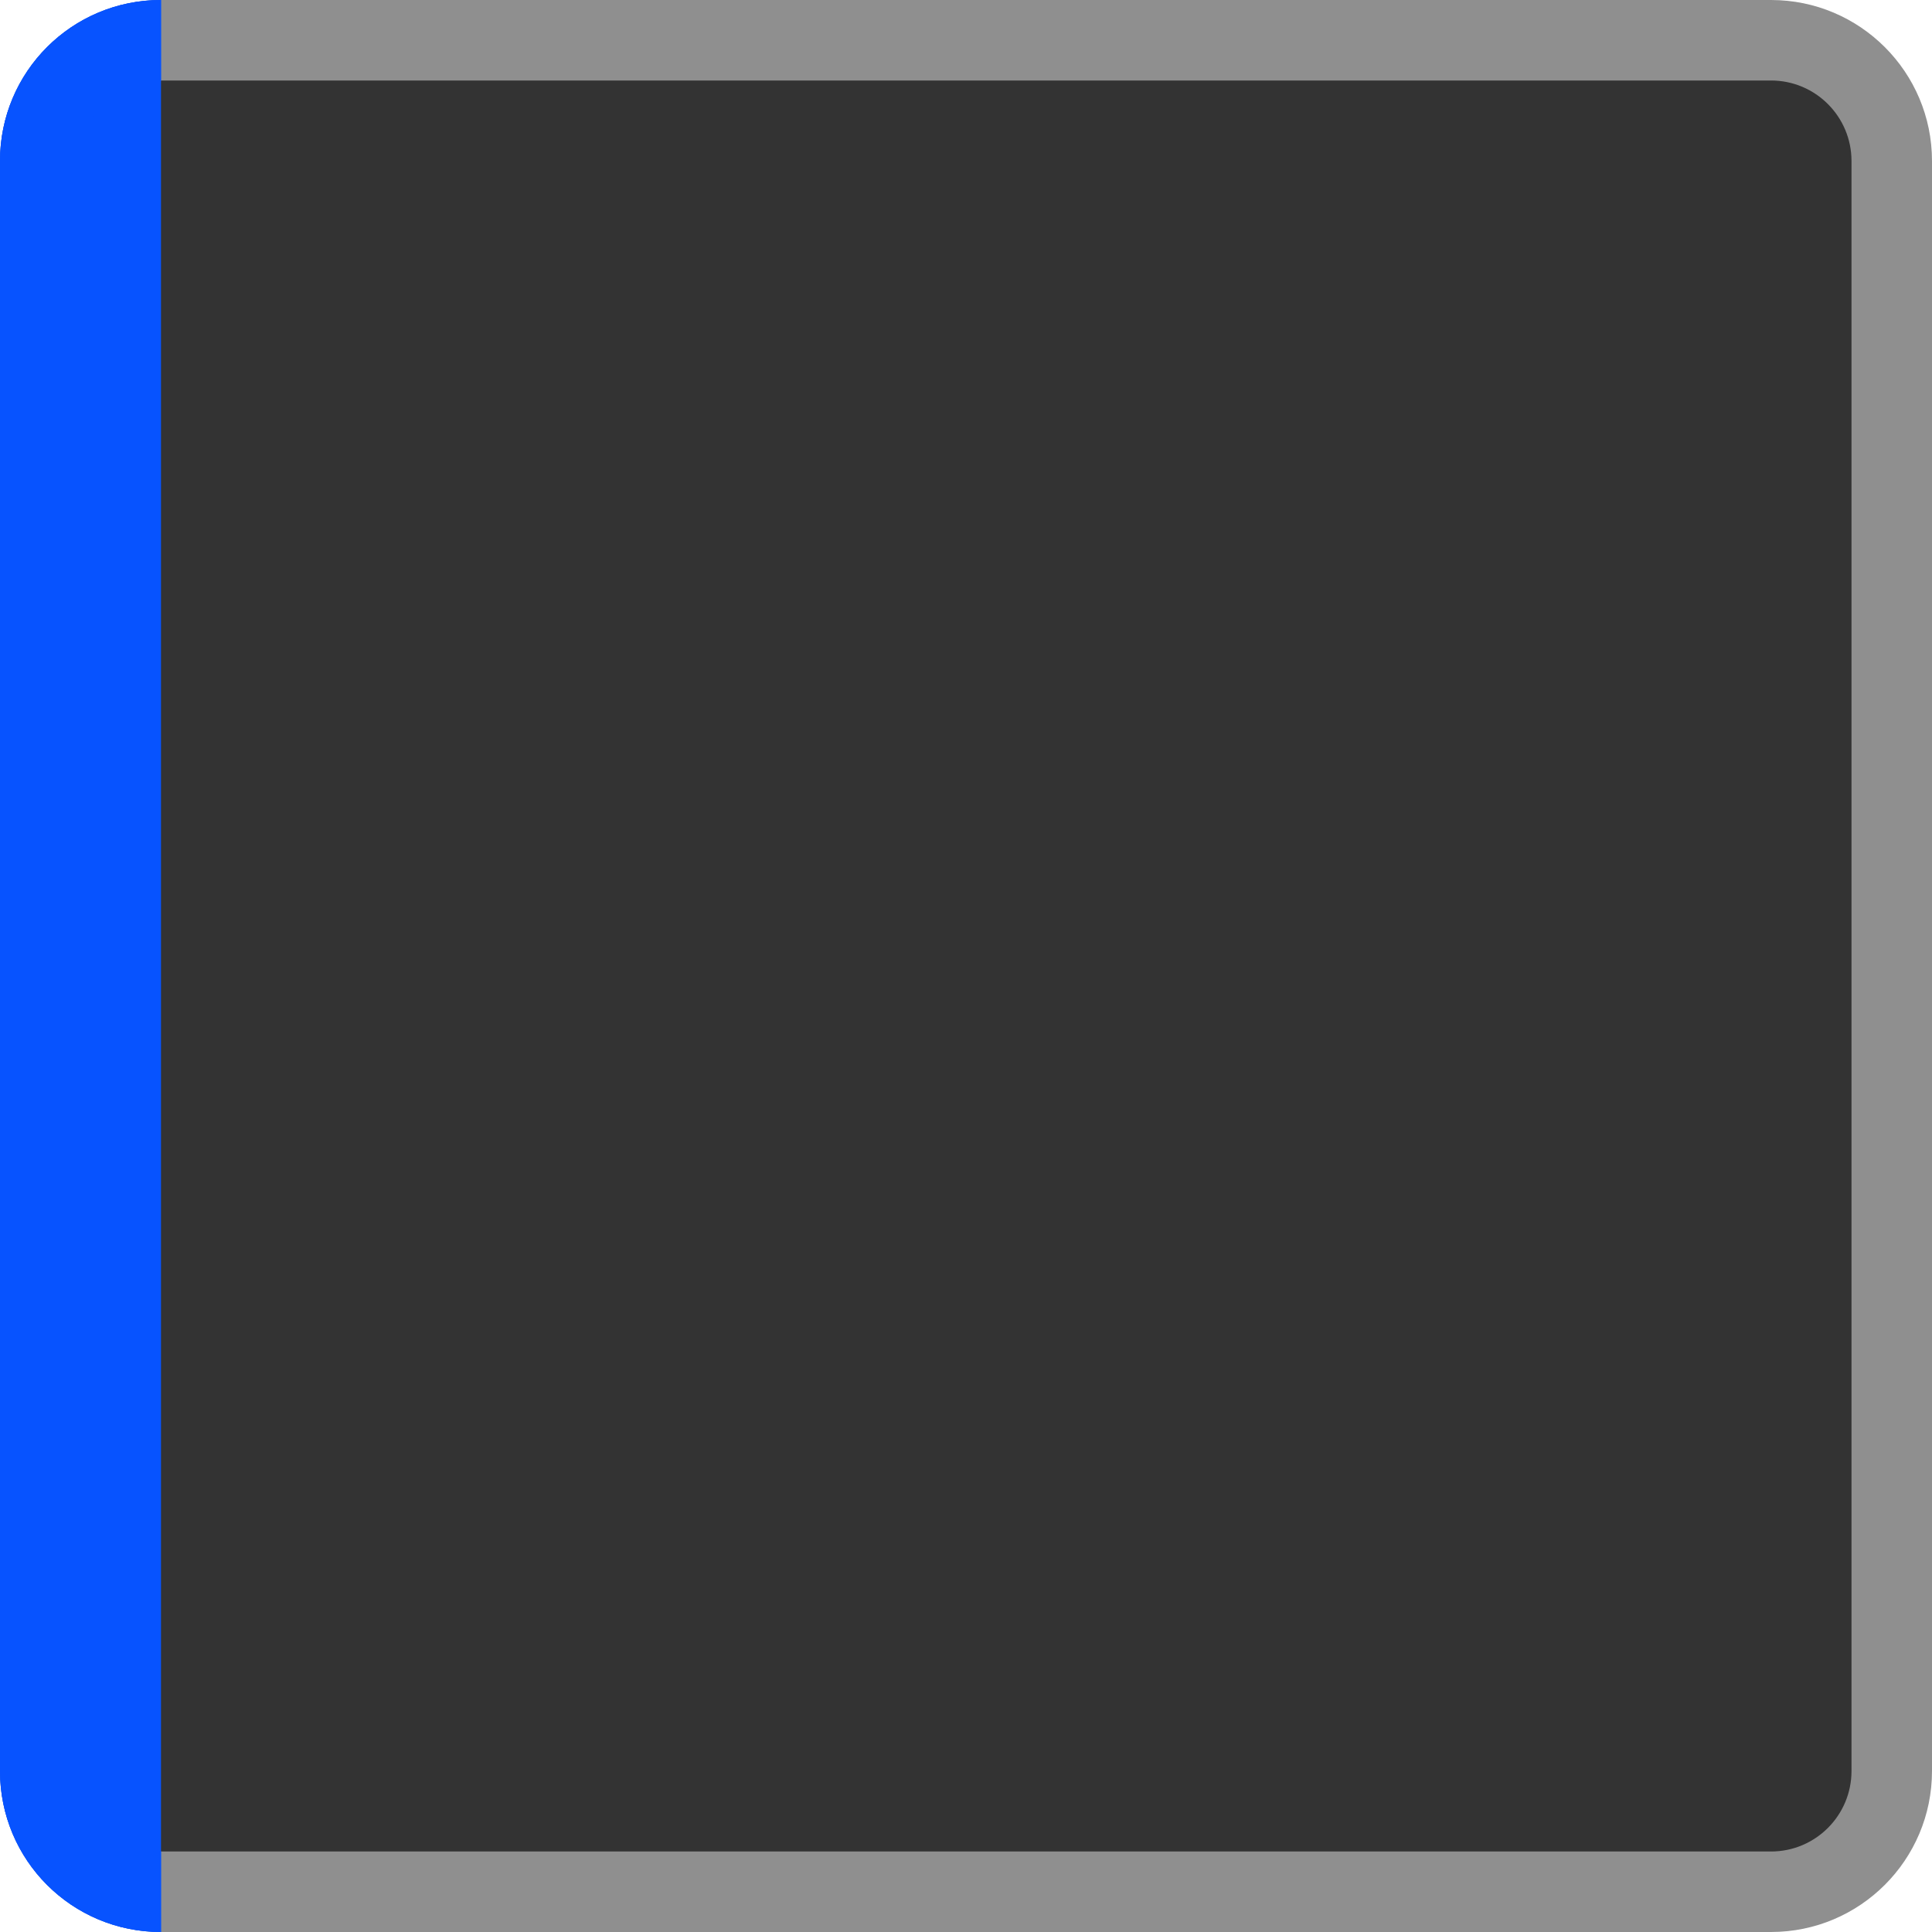
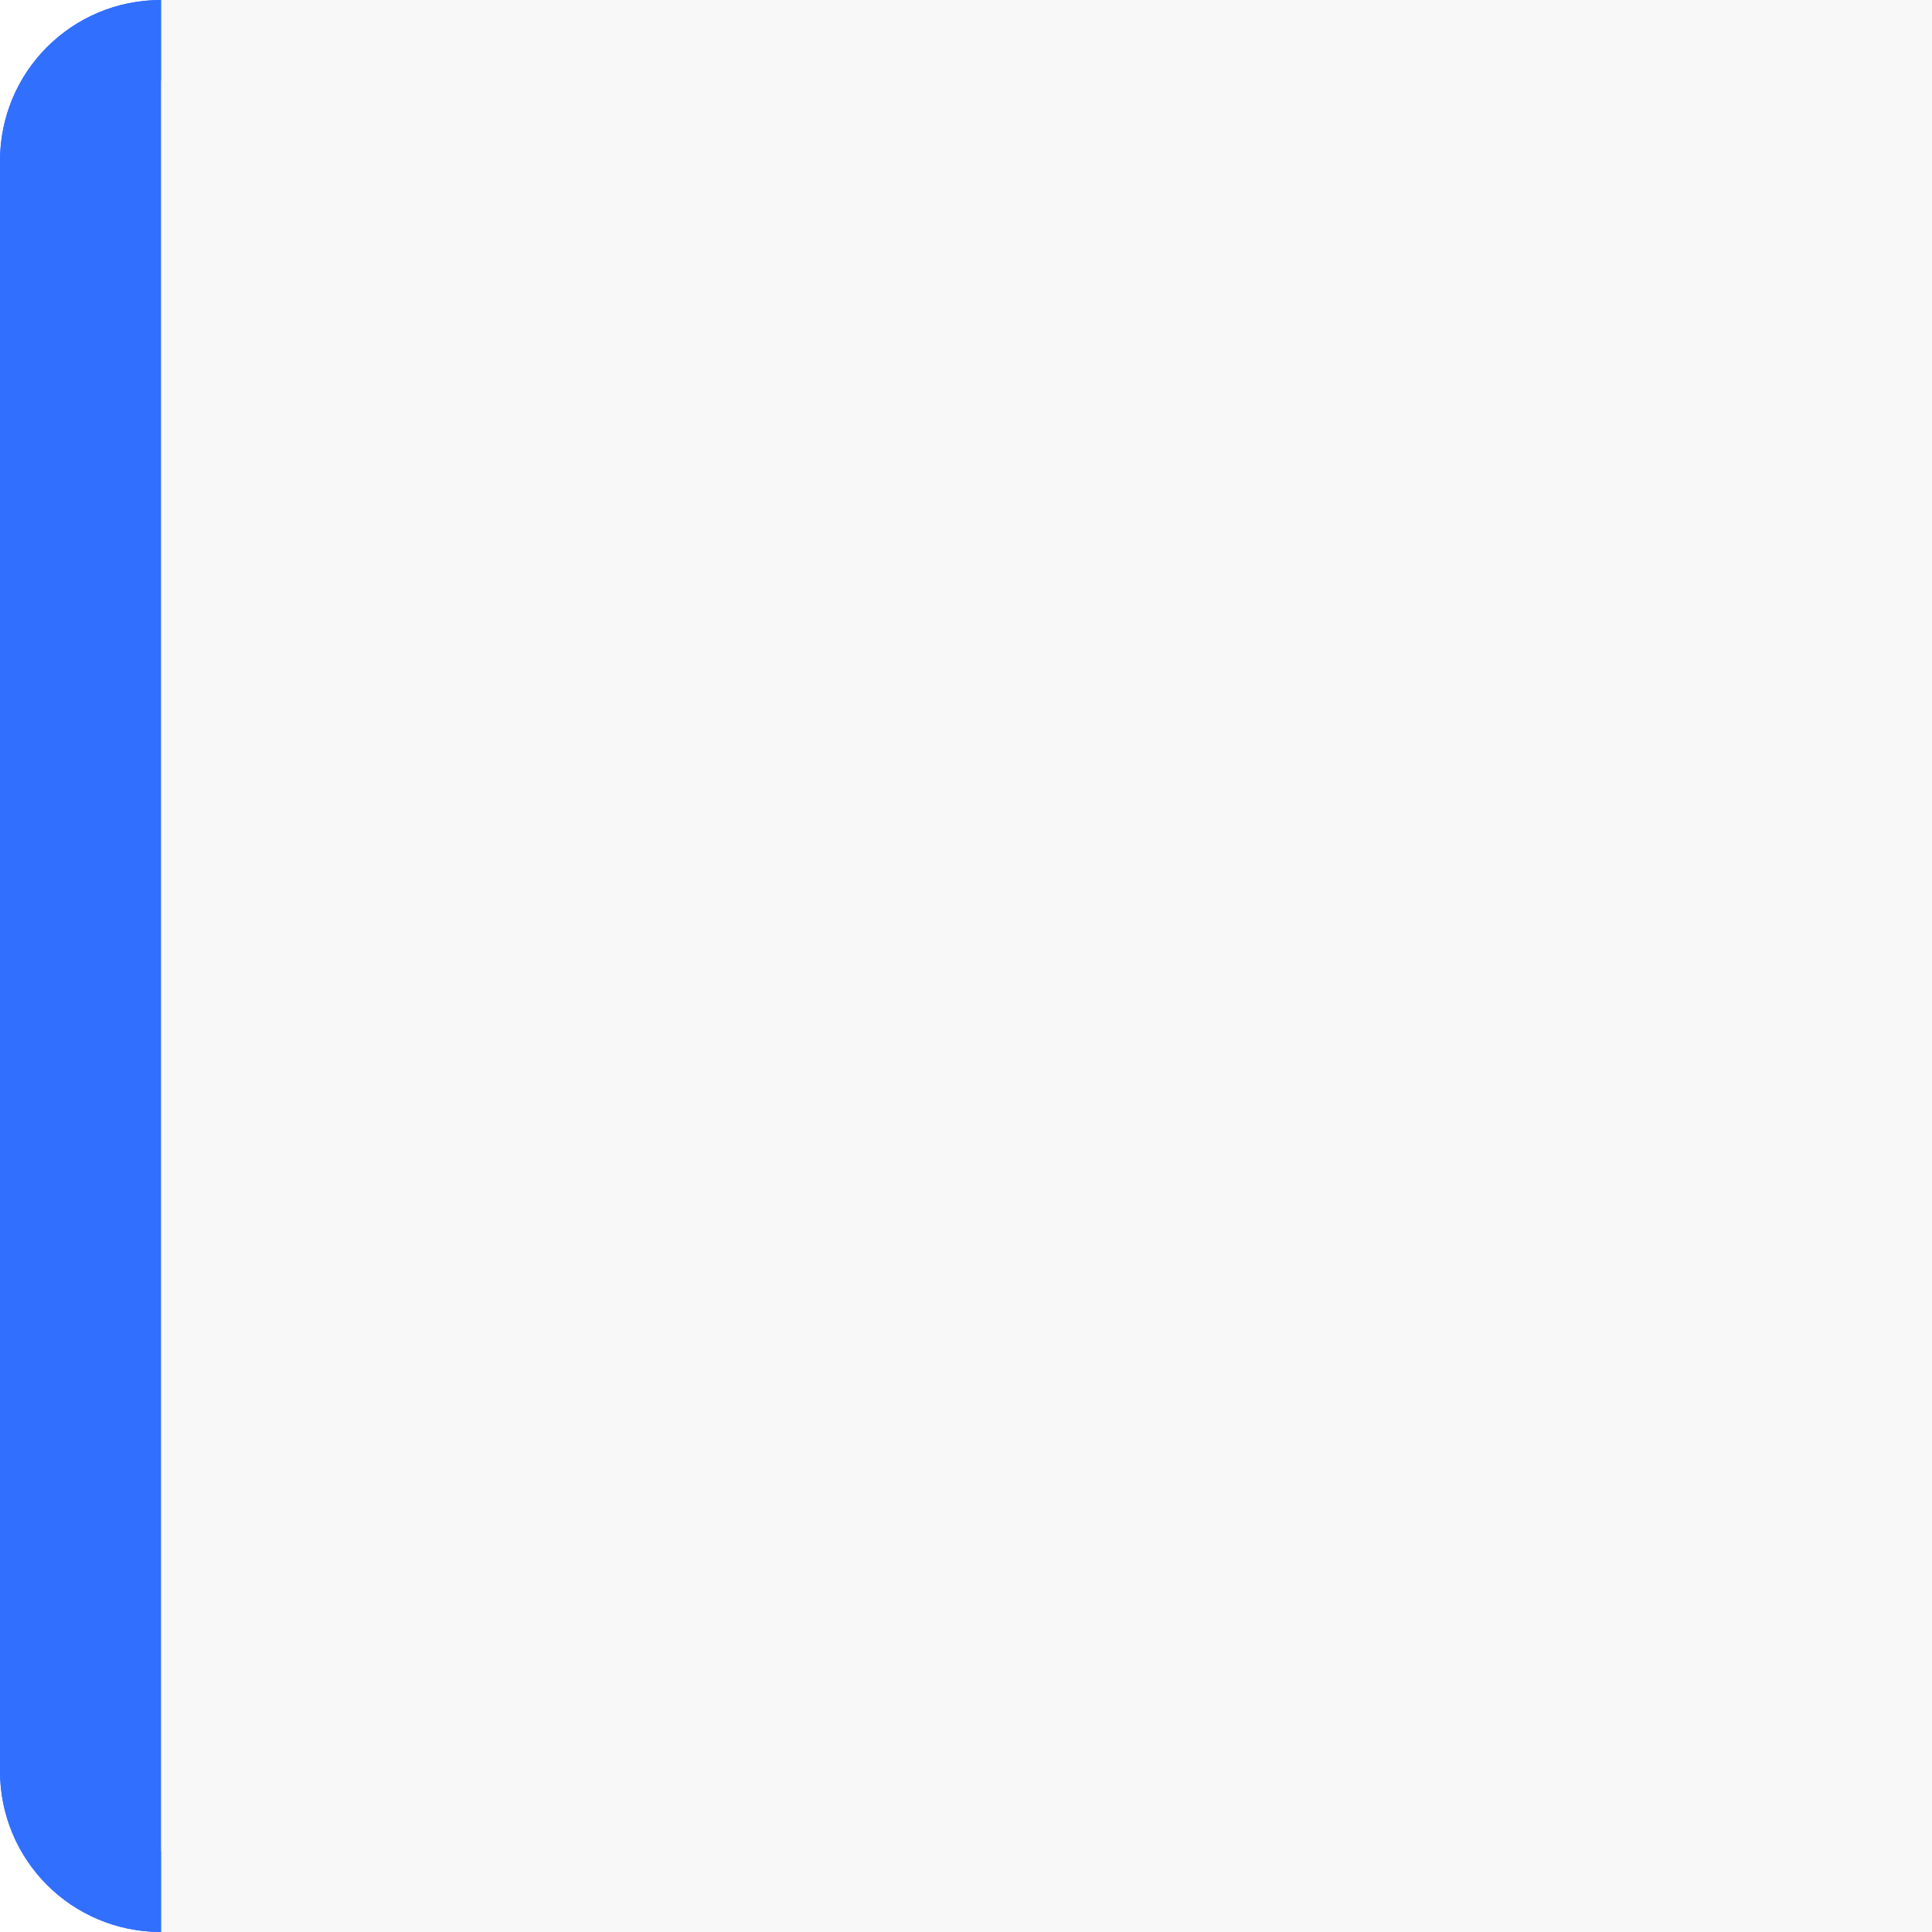
<svg xmlns="http://www.w3.org/2000/svg" width="24" height="24" id="svg11300" version="1.0" style="display:inline;enable-background:new">
  <defs id="defs3" />
  <g style="display:inline" id="layer1" transform="translate(0,-276)">
-     <rect rx="2" ry="2" y="276" x="8.8817842e-16" height="24" width="24" id="rect3005" style="opacity:0.55;fill:#333333;fill-opacity:1;stroke:none" />
-     <rect style="fill:#333333;fill-opacity:1;stroke:none" id="rect3003" width="22" height="22" x="1" y="1" transform="translate(0,276)" ry="1" rx="1" />
-     <path style="fill:#0753ff;fill-opacity:1;stroke:none" d="M 2 0 C 0.892 0 -5.1014965e-18 0.892 0 2 L 0 22 C 0 23.108 0.892 24 2 24 L 2 0 z " transform="translate(0,276)" id="rect2997" />
-     <path style="opacity:1;fill:#0753ff;fill-opacity:1;stroke:none" d="M 2 0 C 0.892 0 0 0.892 0 2 L 0 22 C 0 23.108 0.892 24 2 24 L 2 23 C 1.446 23 1 22.554 1 22 L 1 2 C 1 1.446 1.446 1 2 1 L 2 0 z " transform="translate(0,276)" id="rect6331" />
+     <rect rx="0" ry="0" y="276" x="2" height="24" width="22" id="rect3005" style="opacity:0.1;fill:#b3b3b3;fill-opacity:1;stroke:none" />
+     <path style="fill:#316fff;fill-opacity:1;stroke:none" d="M 2 0 C 0.892 0 -5.1014965e-18 0.892 0 2 L 0 22 C 0 23.108 0.892 24 2 24 L 2 0 z " transform="translate(0,276)" id="rect2997" />
+     <path style="opacity:1;fill:#316fff;fill-opacity:1;stroke:none" d="M 2 0 C 0.892 0 0 0.892 0 2 L 0 22 C 0 23.108 0.892 24 2 24 L 2 23 C 1.446 23 1 22.554 1 22 L 1 2 C 1 1.446 1.446 1 2 1 L 2 0 z " transform="translate(0,276)" id="rect6331" />
  </g>
</svg>
